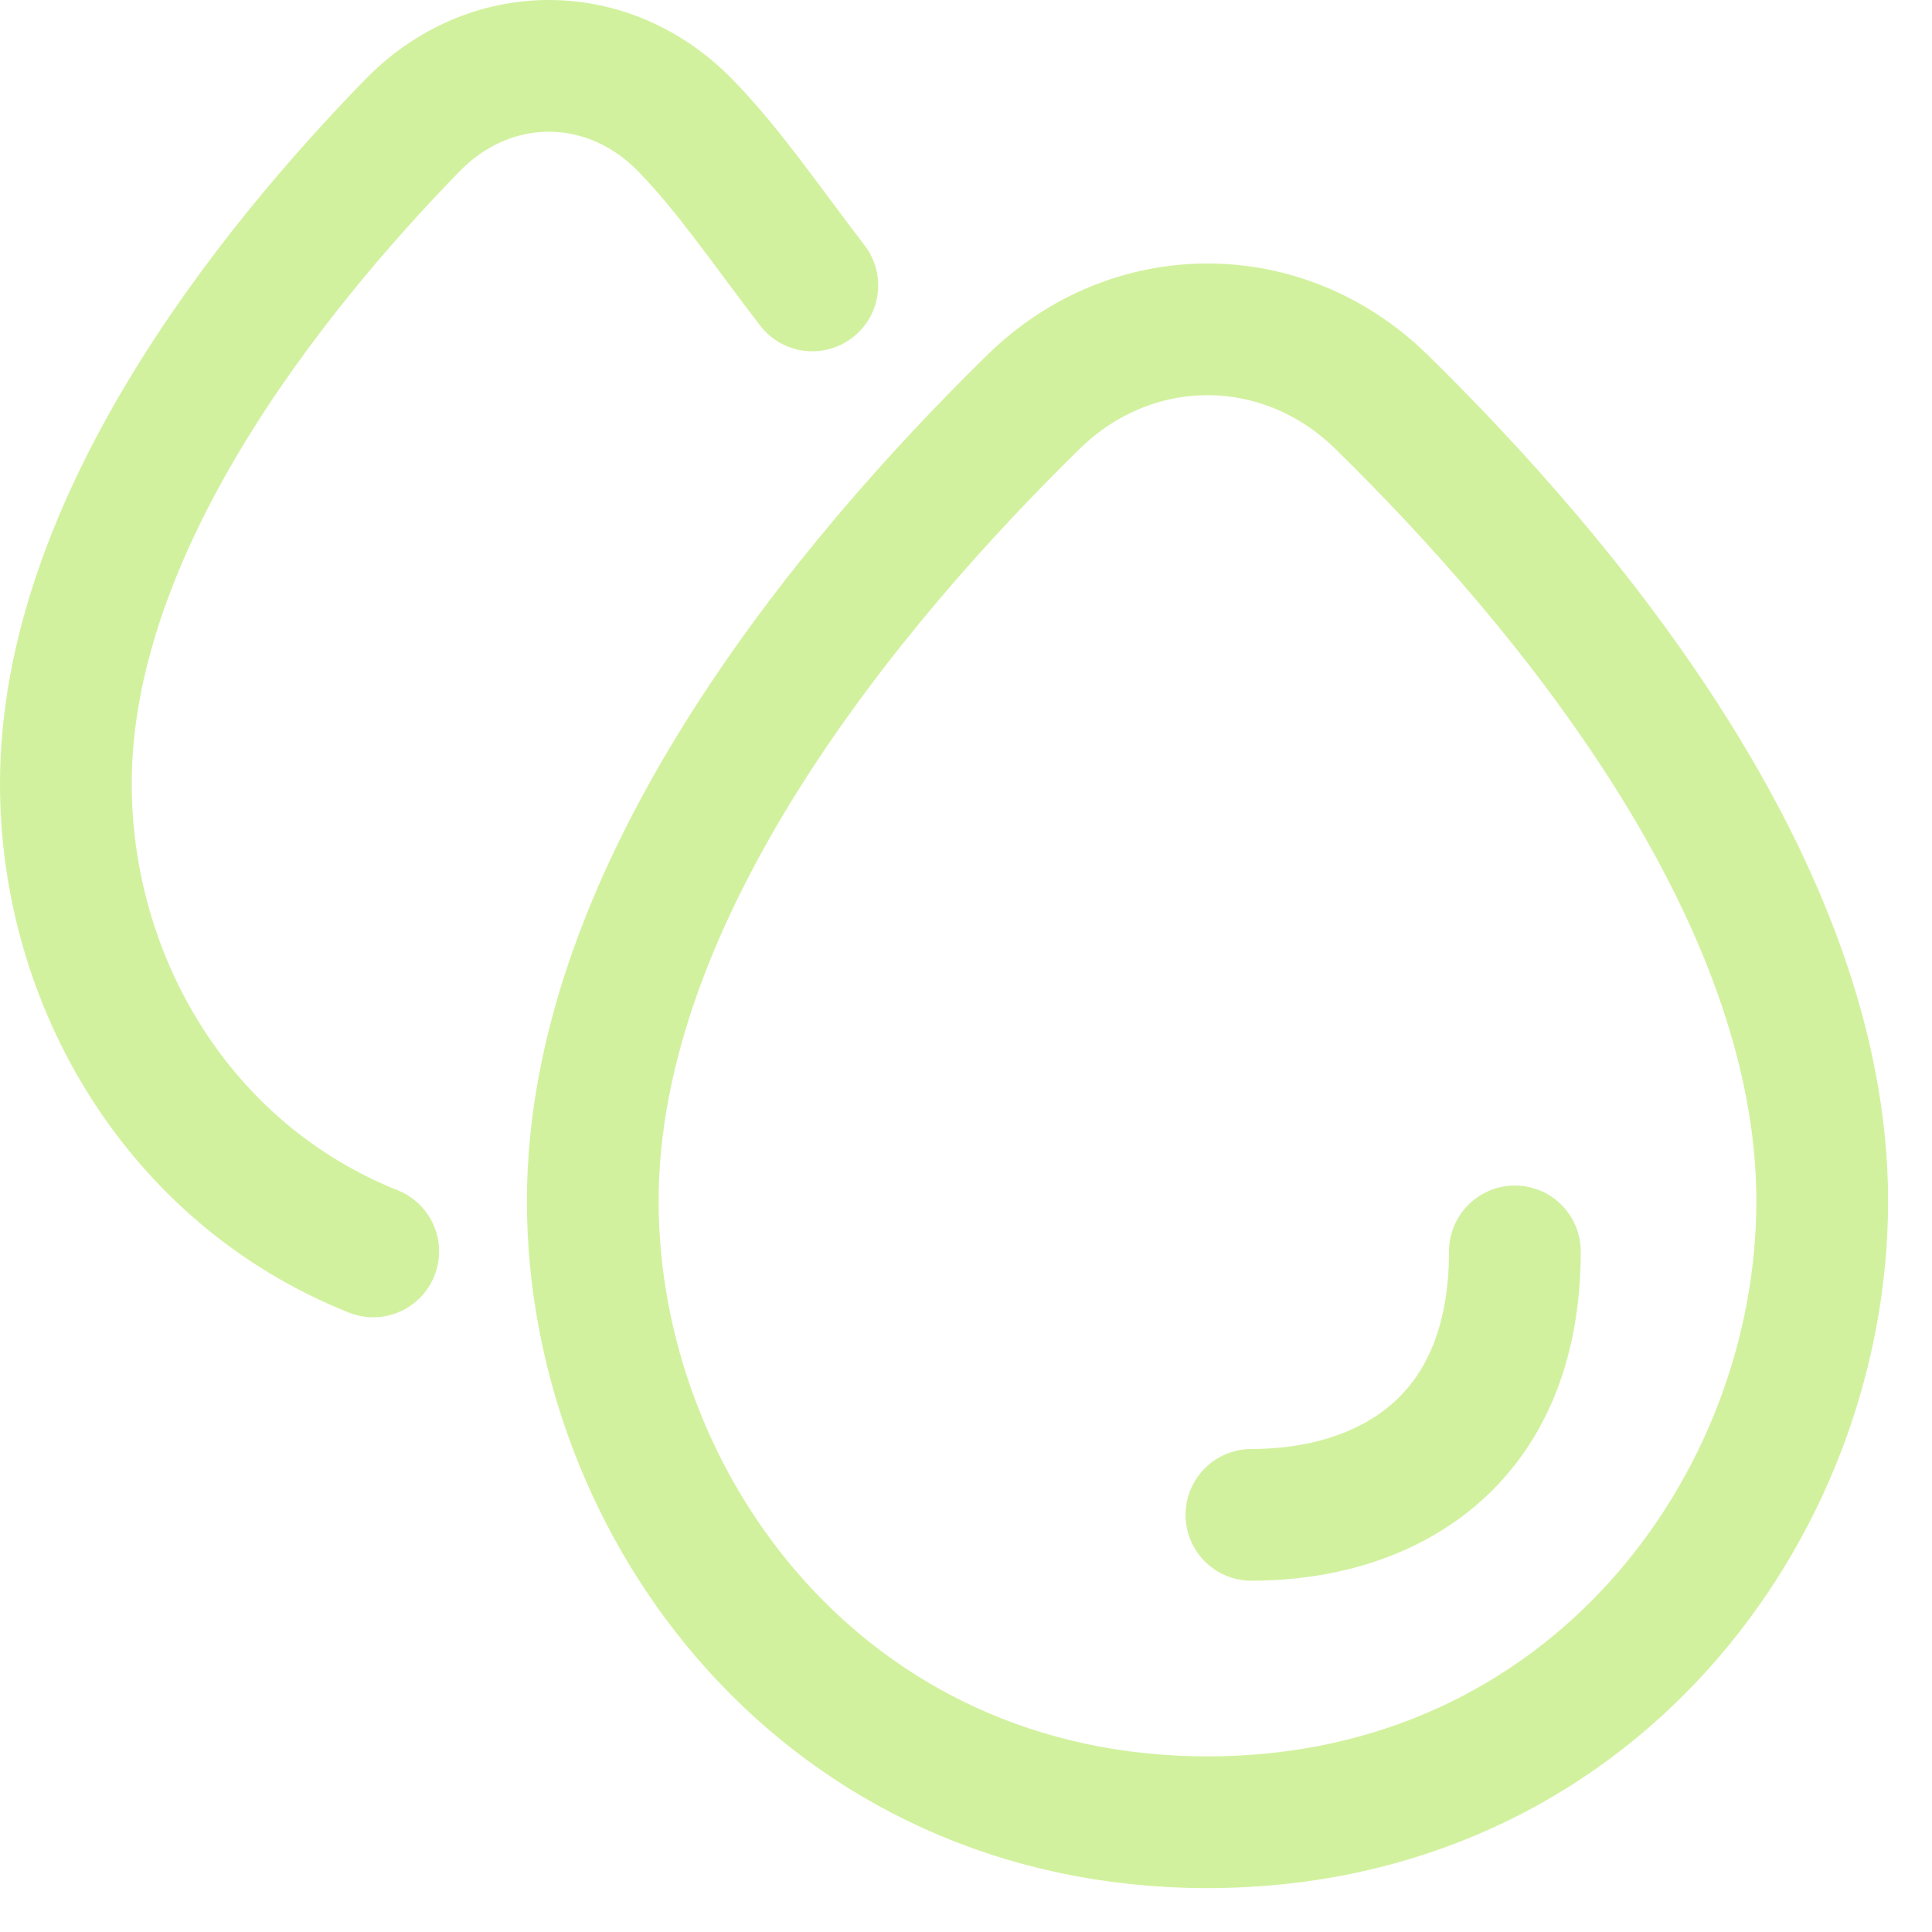
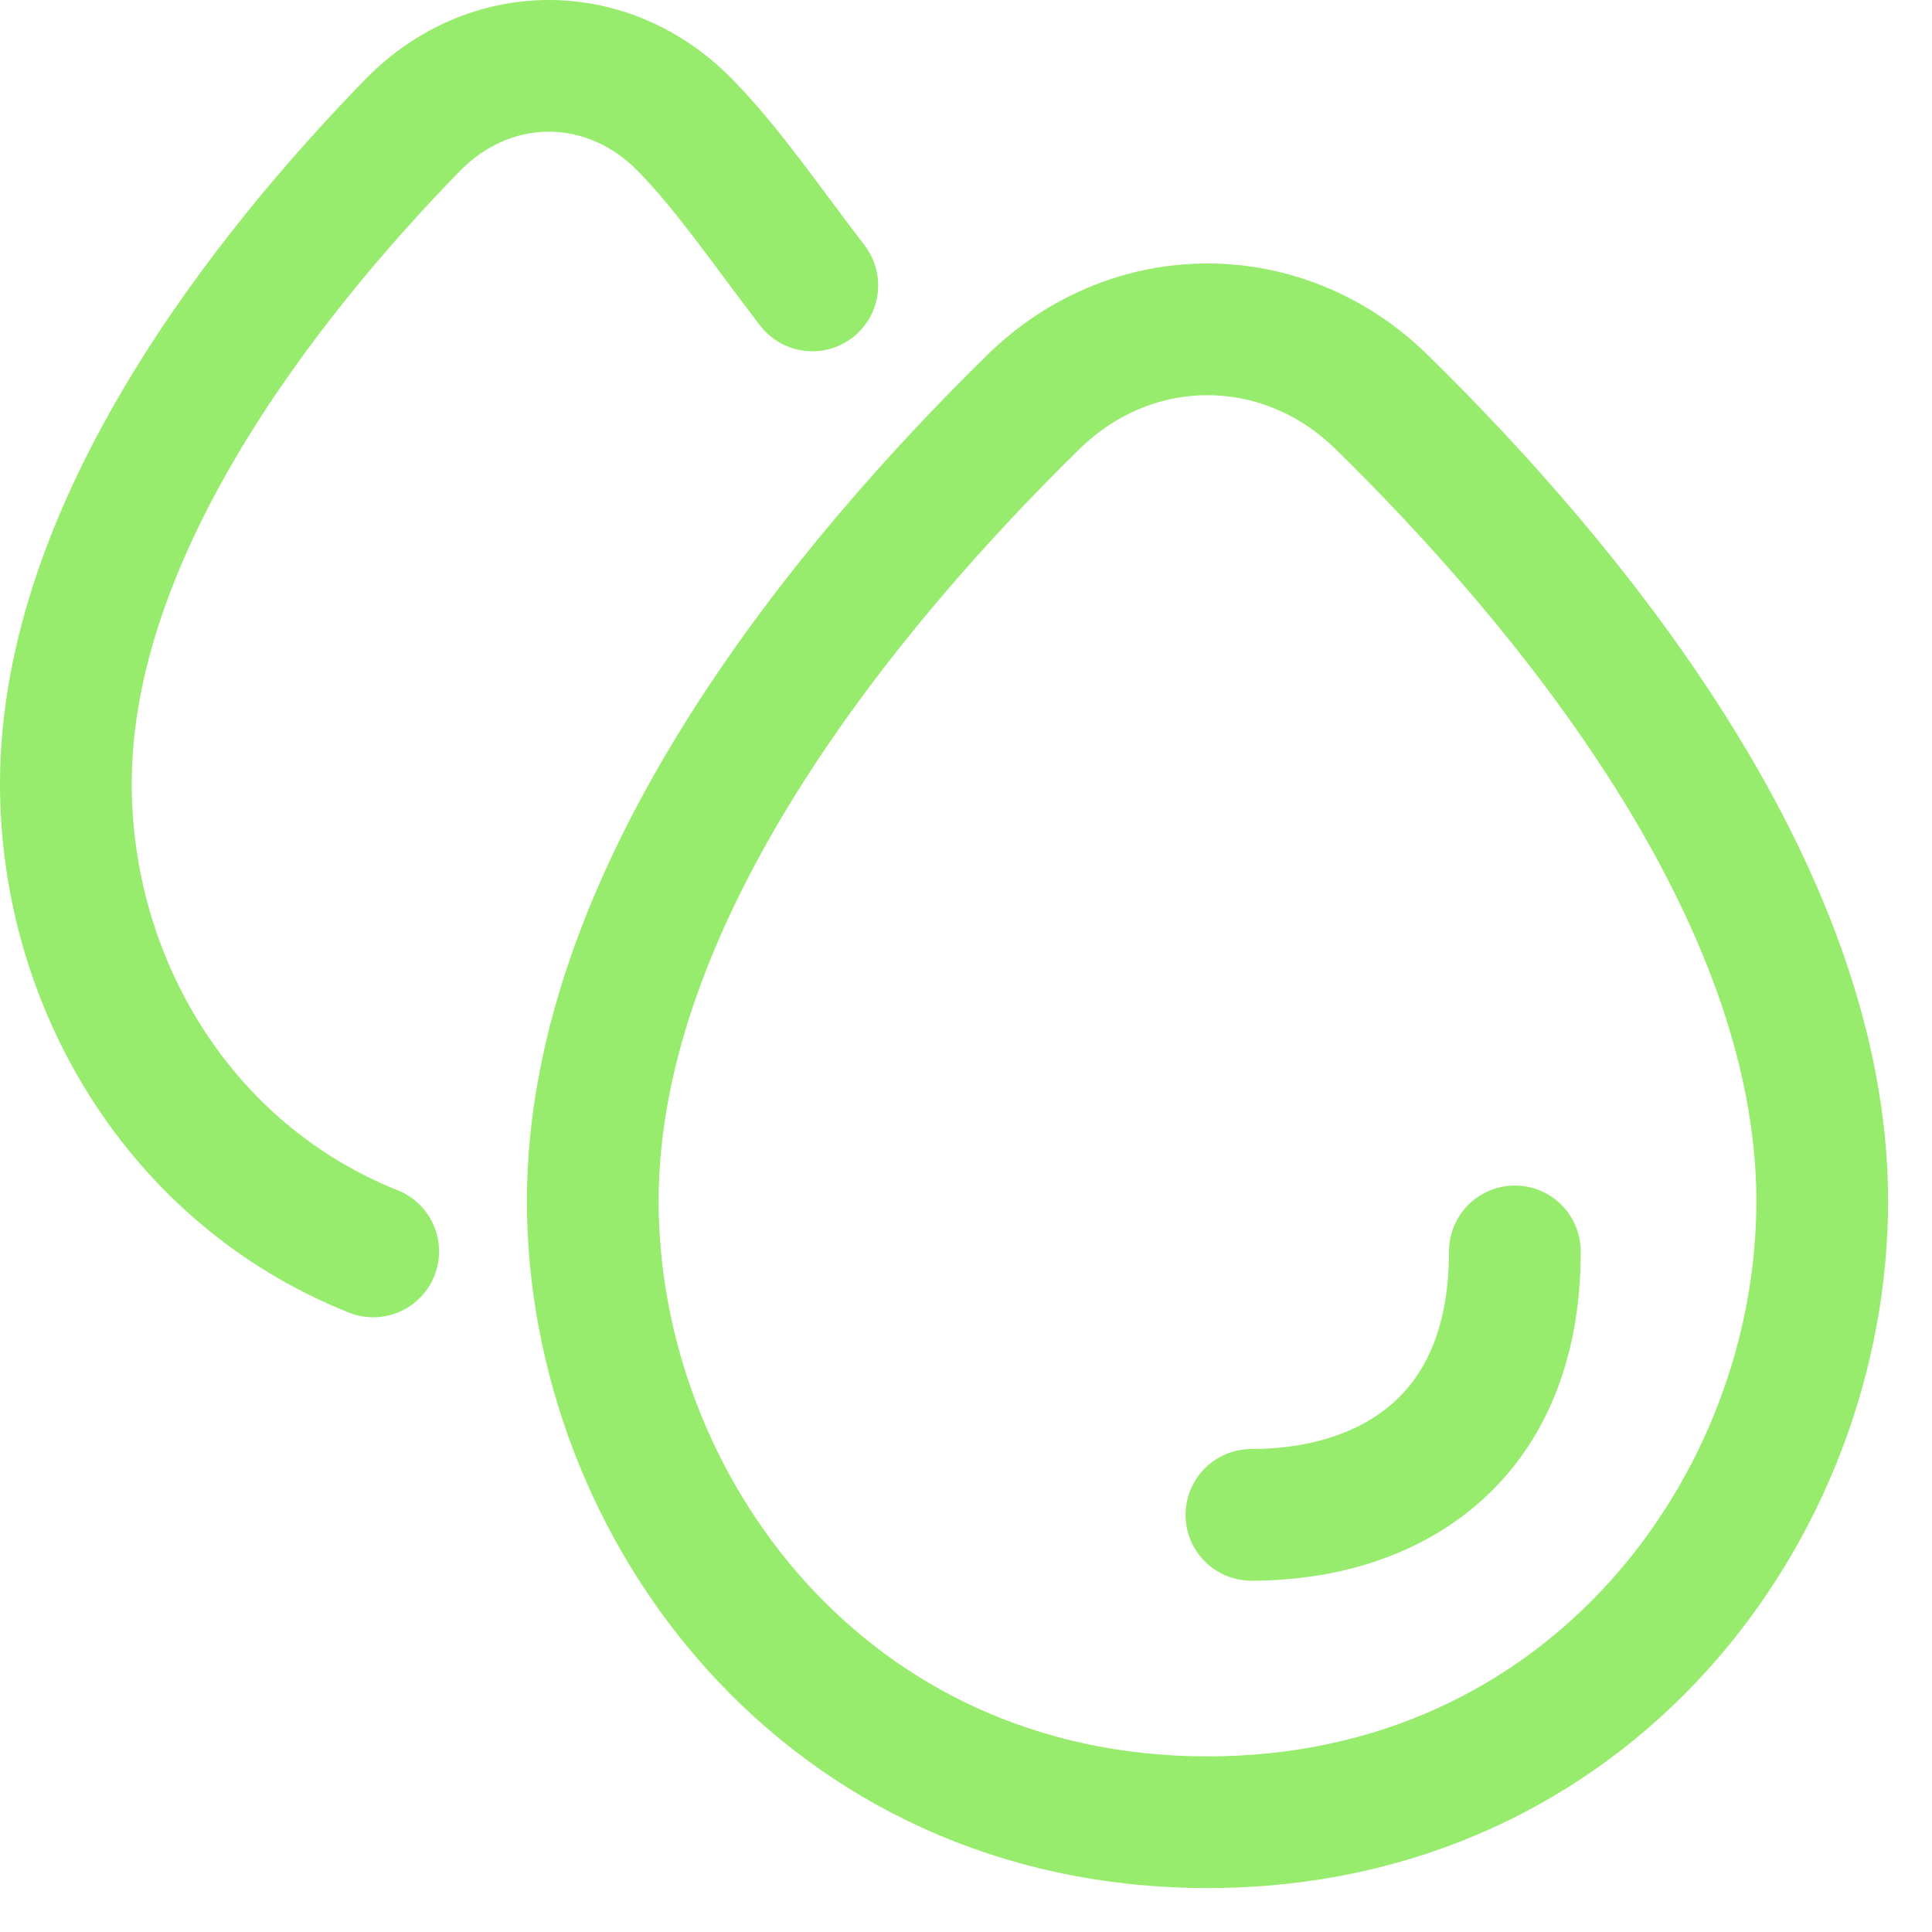
<svg xmlns="http://www.w3.org/2000/svg" width="22" height="22" viewBox="0 0 22 22" fill="none">
-   <path d="M4.25 14.25C2.038 13.367 0.75 11.183 0.75 8.925C0.75 5.996 3.067 3.101 4.693 1.431C5.576 0.523 6.924 0.523 7.807 1.431C8.299 1.936 8.715 2.553 9.25 3.25M17.25 14.25C17.25 16.459 15.75 17.25 14.25 17.25M6.75 13.676C6.75 10.12 9.699 6.605 11.769 4.576C12.893 3.475 14.607 3.475 15.731 4.576C17.801 6.605 20.75 10.12 20.75 13.676C20.75 17.163 18.099 20.75 13.75 20.75C9.401 20.75 6.75 17.163 6.75 13.676Z" stroke="#D2F19E" stroke-width="1.5" stroke-linecap="round" />
+   <path d="M4.25 14.25C2.038 13.367 0.75 11.183 0.75 8.925C0.75 5.996 3.067 3.101 4.693 1.431C5.576 0.523 6.924 0.523 7.807 1.431C8.299 1.936 8.715 2.553 9.25 3.25M17.25 14.25C17.25 16.459 15.75 17.25 14.25 17.25M6.75 13.676C6.75 10.12 9.699 6.605 11.769 4.576C12.893 3.475 14.607 3.475 15.731 4.576C17.801 6.605 20.75 10.12 20.75 13.676C20.75 17.163 18.099 20.75 13.75 20.75C9.401 20.75 6.75 17.163 6.75 13.676Z" stroke="#98EC6D" stroke-width="1.5" stroke-linecap="round" />
</svg>
